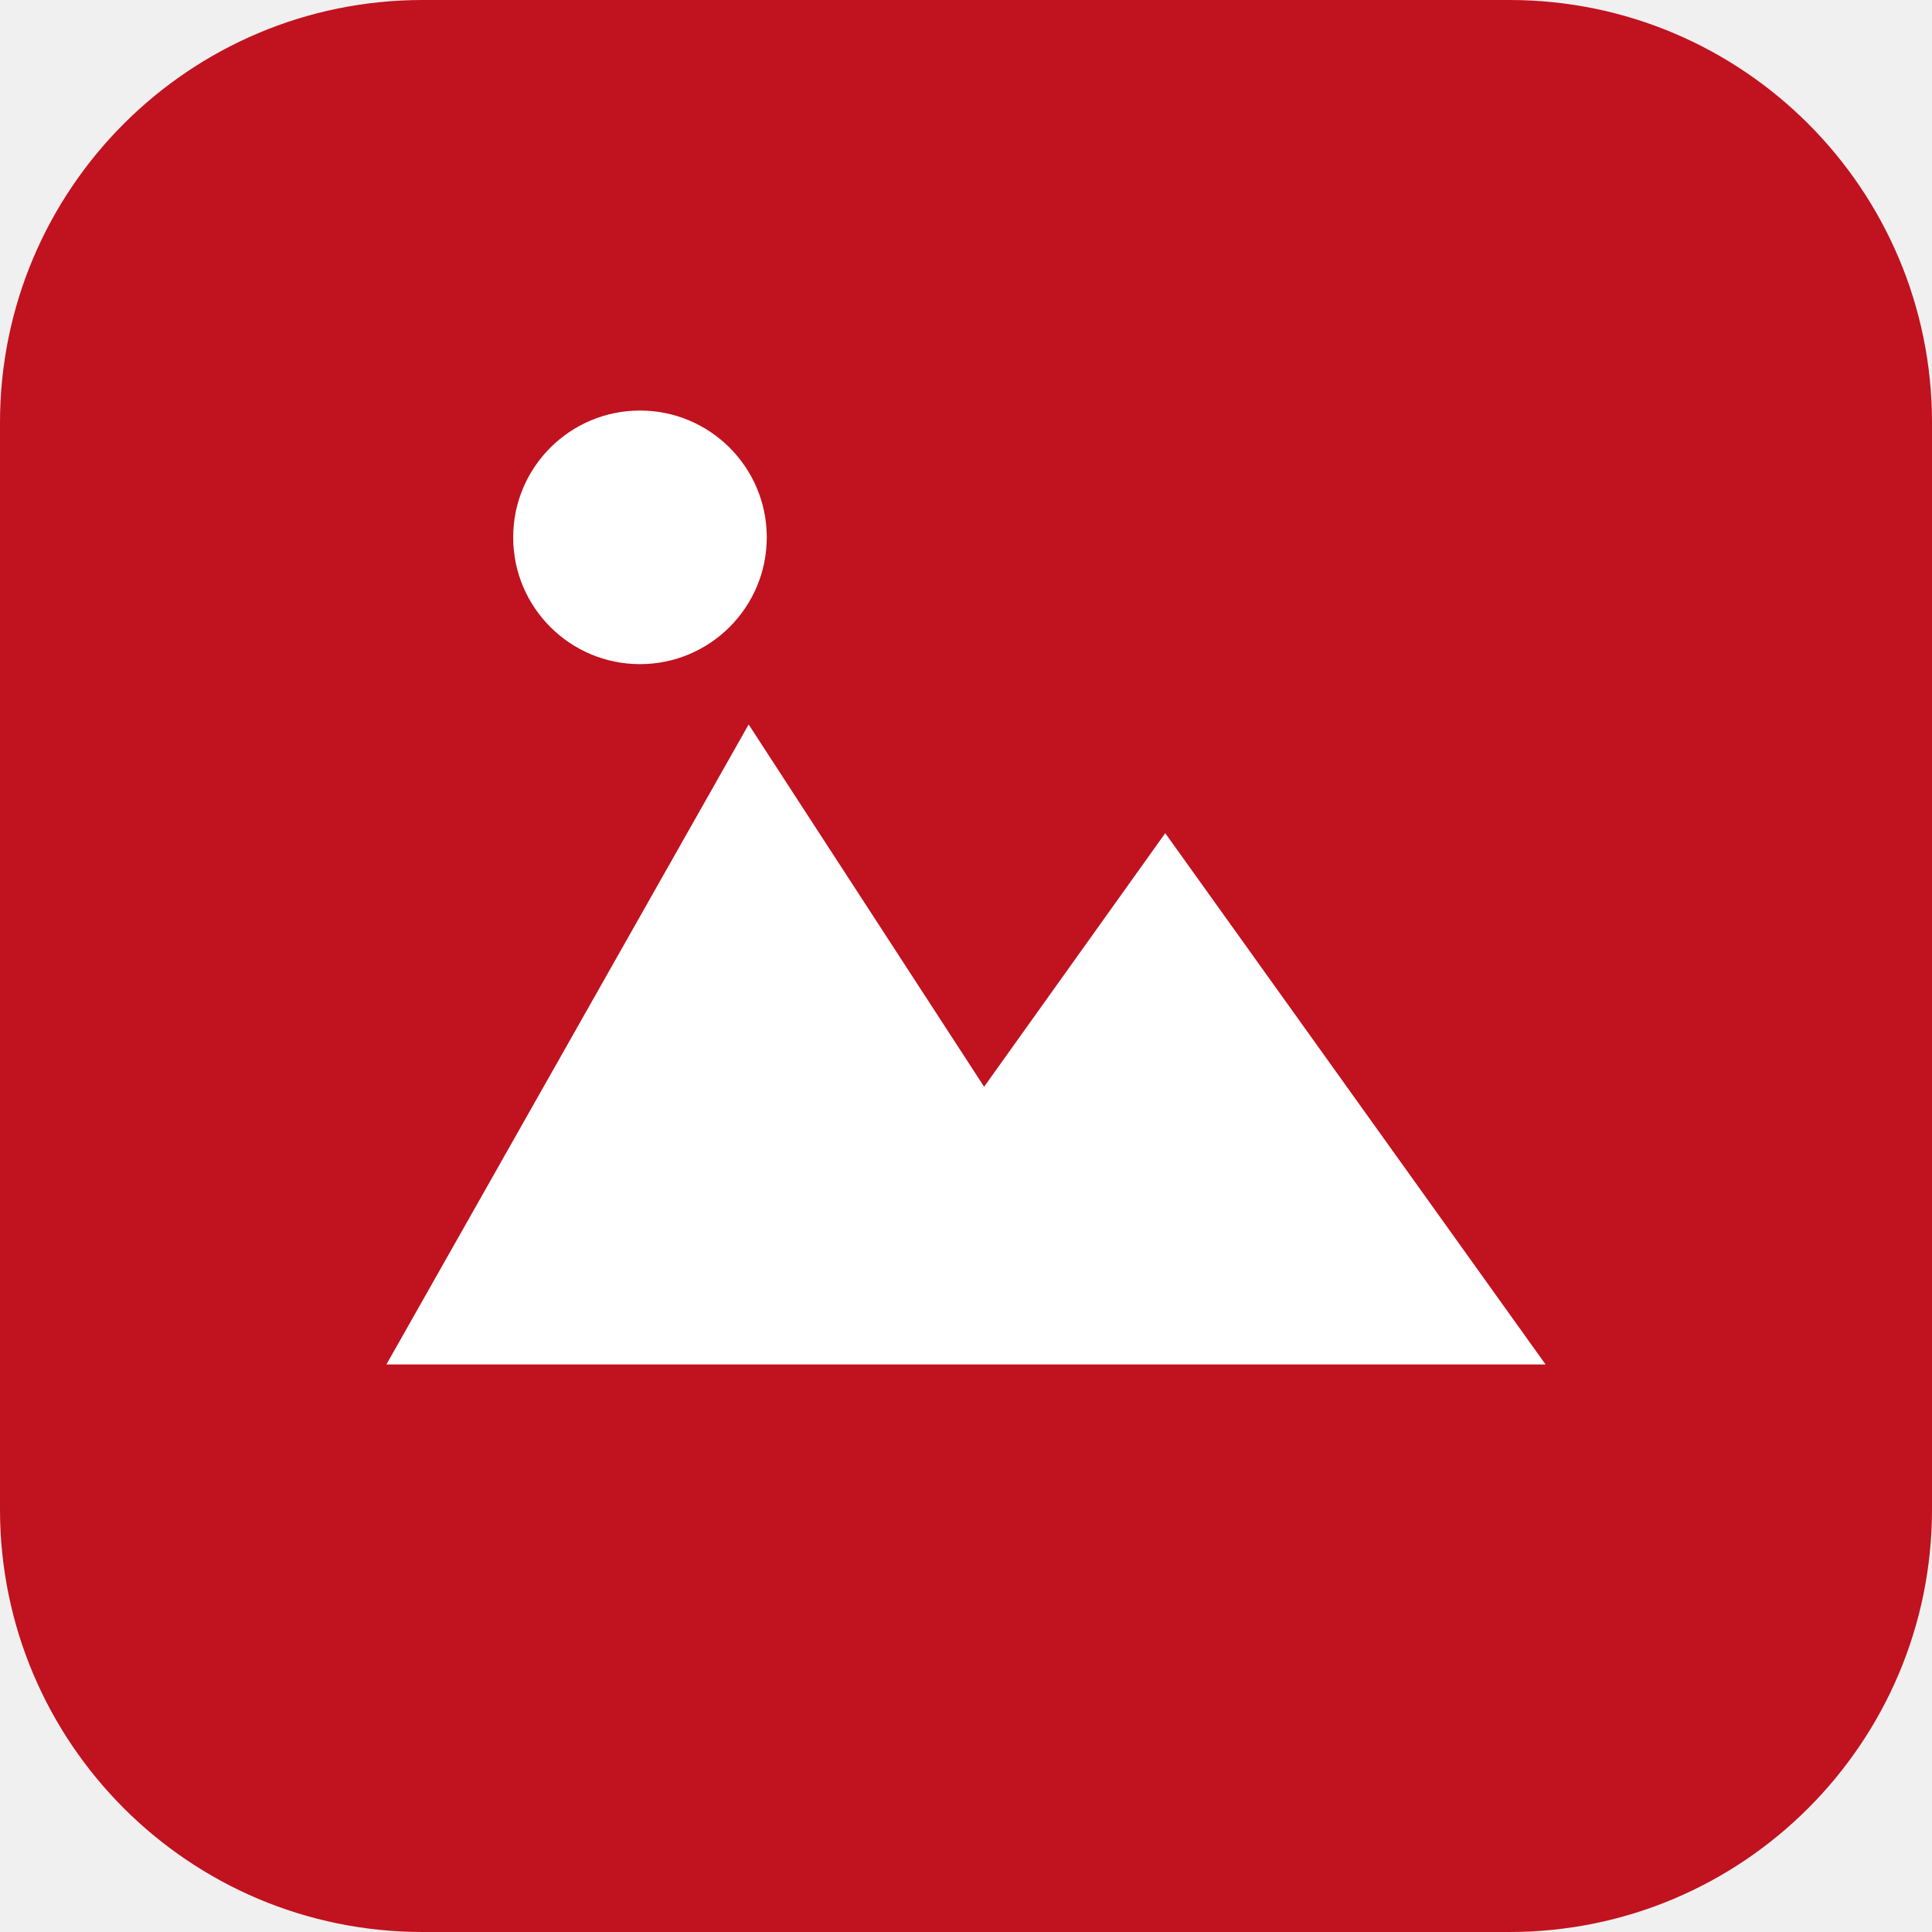
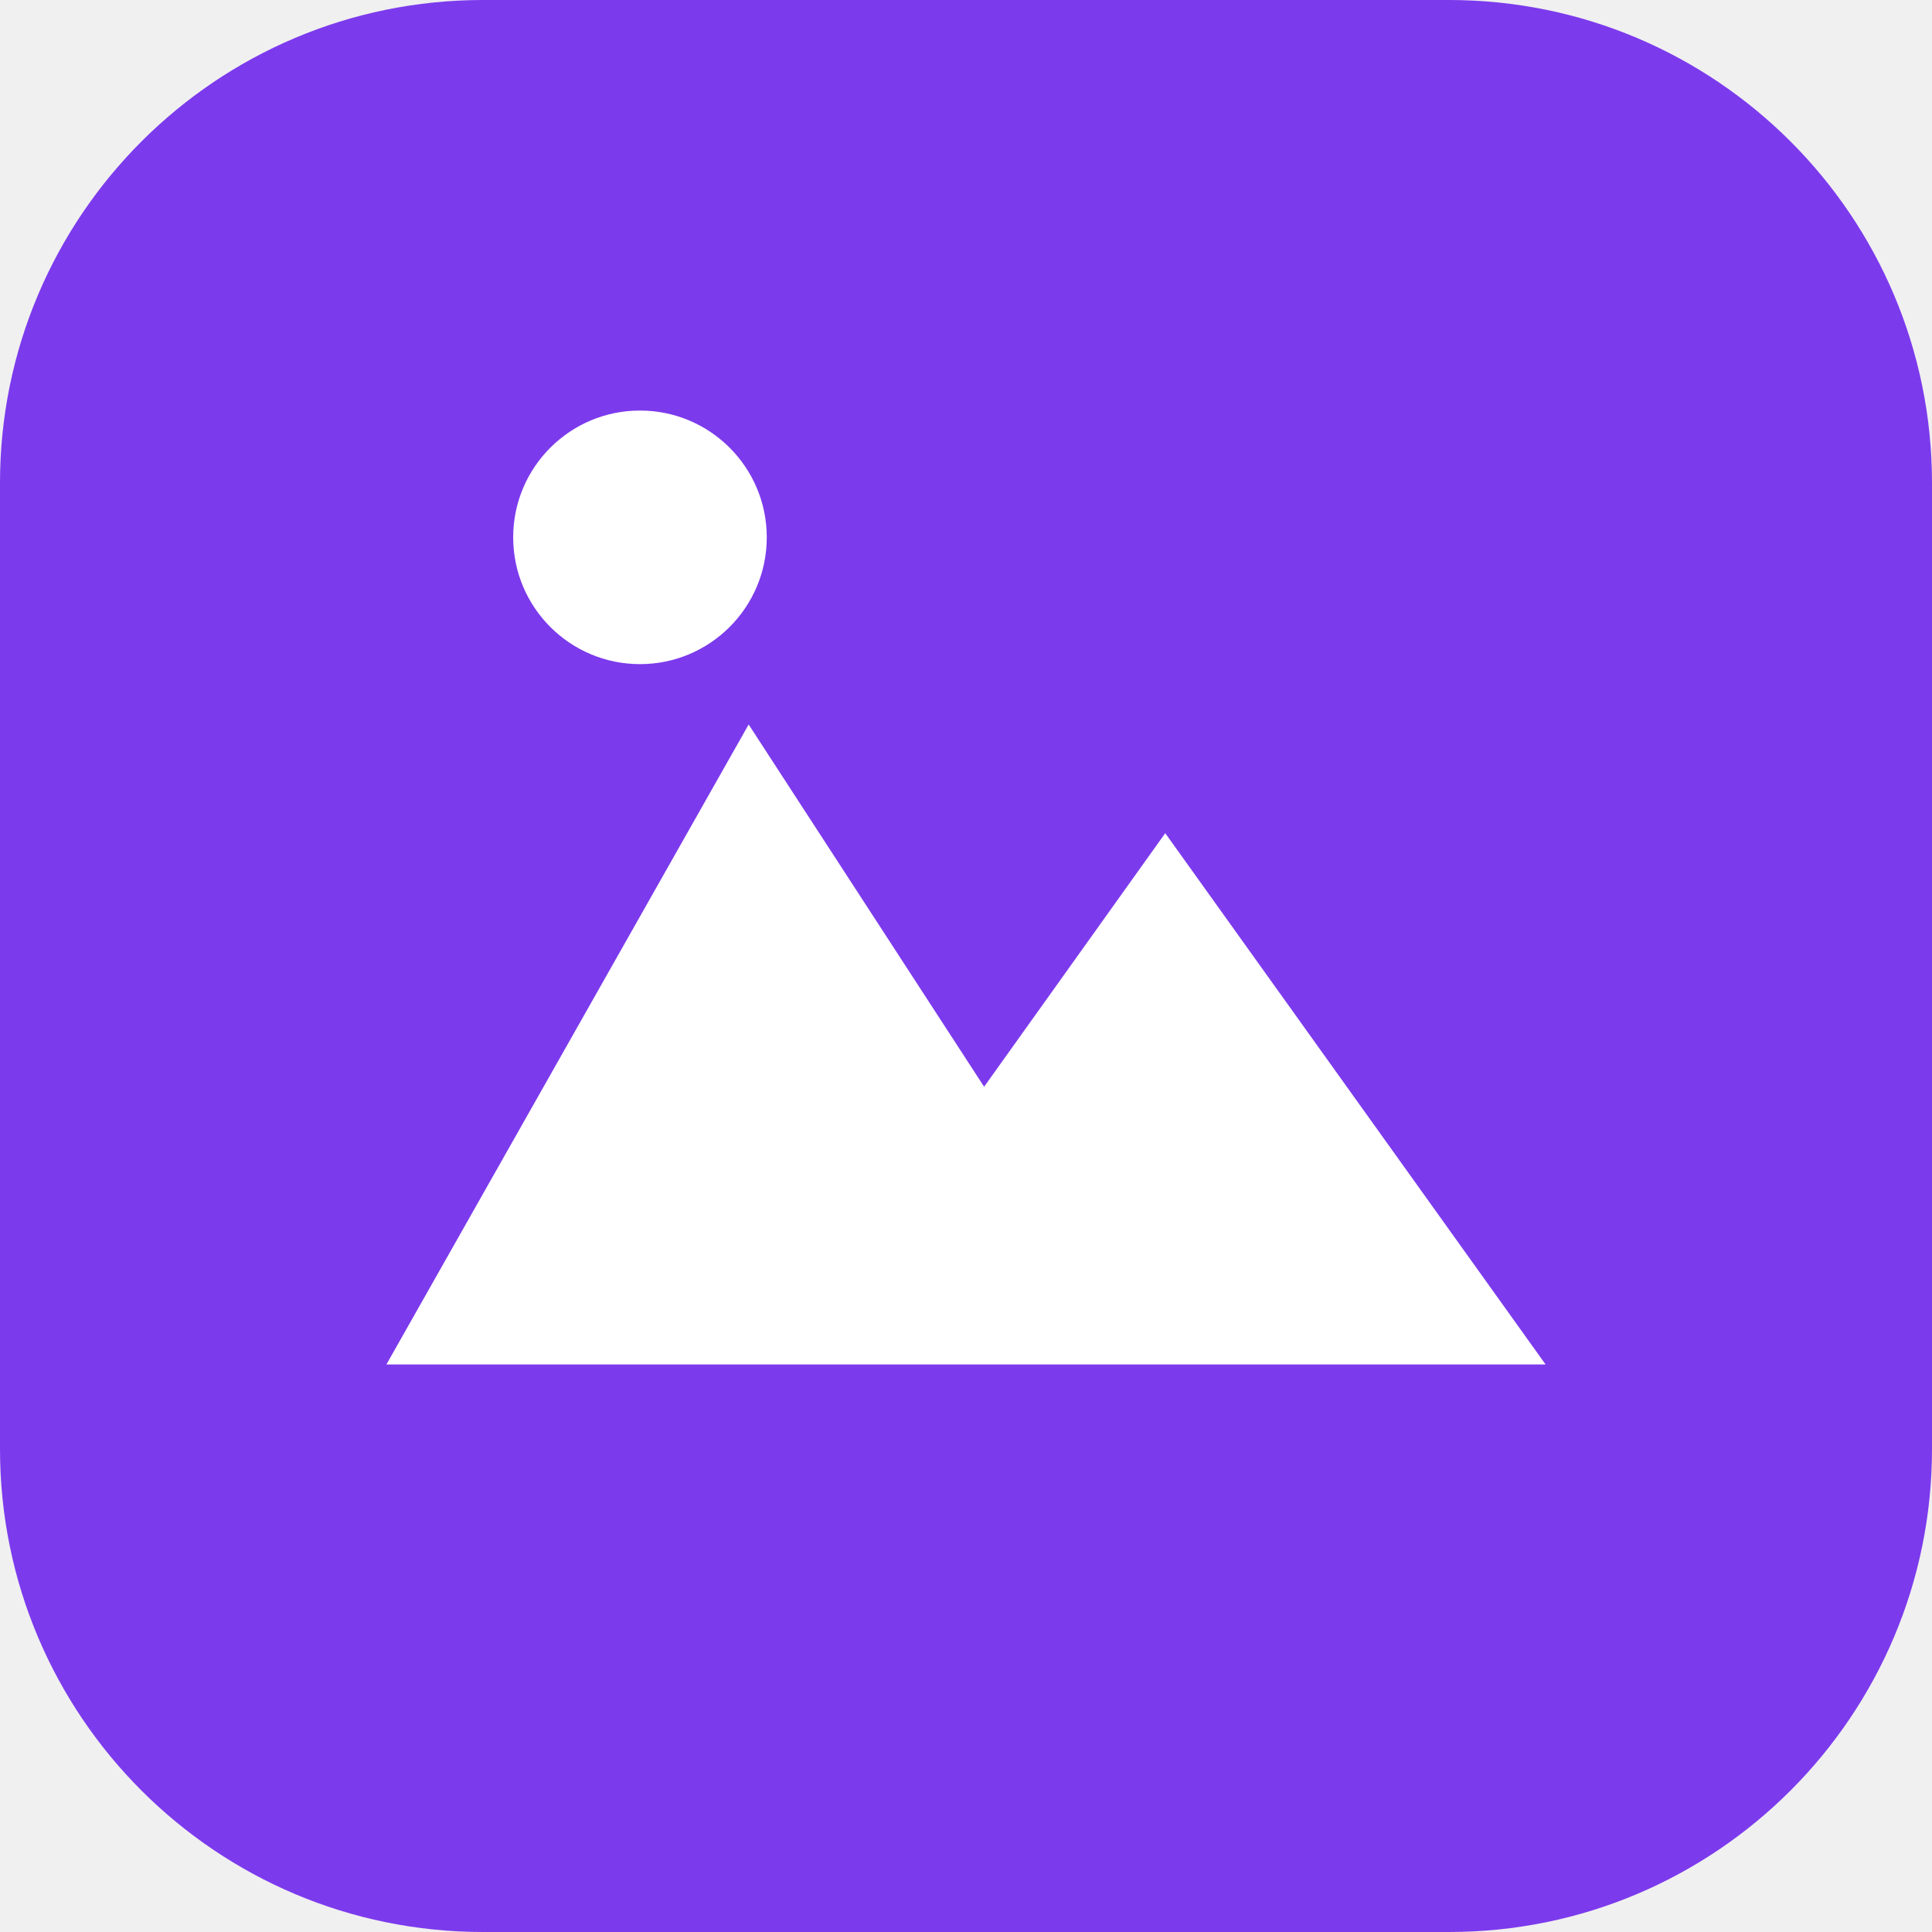
<svg xmlns="http://www.w3.org/2000/svg" viewBox="0 0 32 32">
-   <rect width="32" height="32" rx="7" fill="#c1121f" />
+   <rect width="32" height="32" rx="8" fill="#7c3aed" />
  <path d="M6.4 22.6 12.4 12l3.9 6 3-4.2 6.3 8.8H6.4Z" fill="#ffffff" />
  <circle cx="10.6" cy="8.9" r="2.1" fill="#ffffff" />
</svg>
